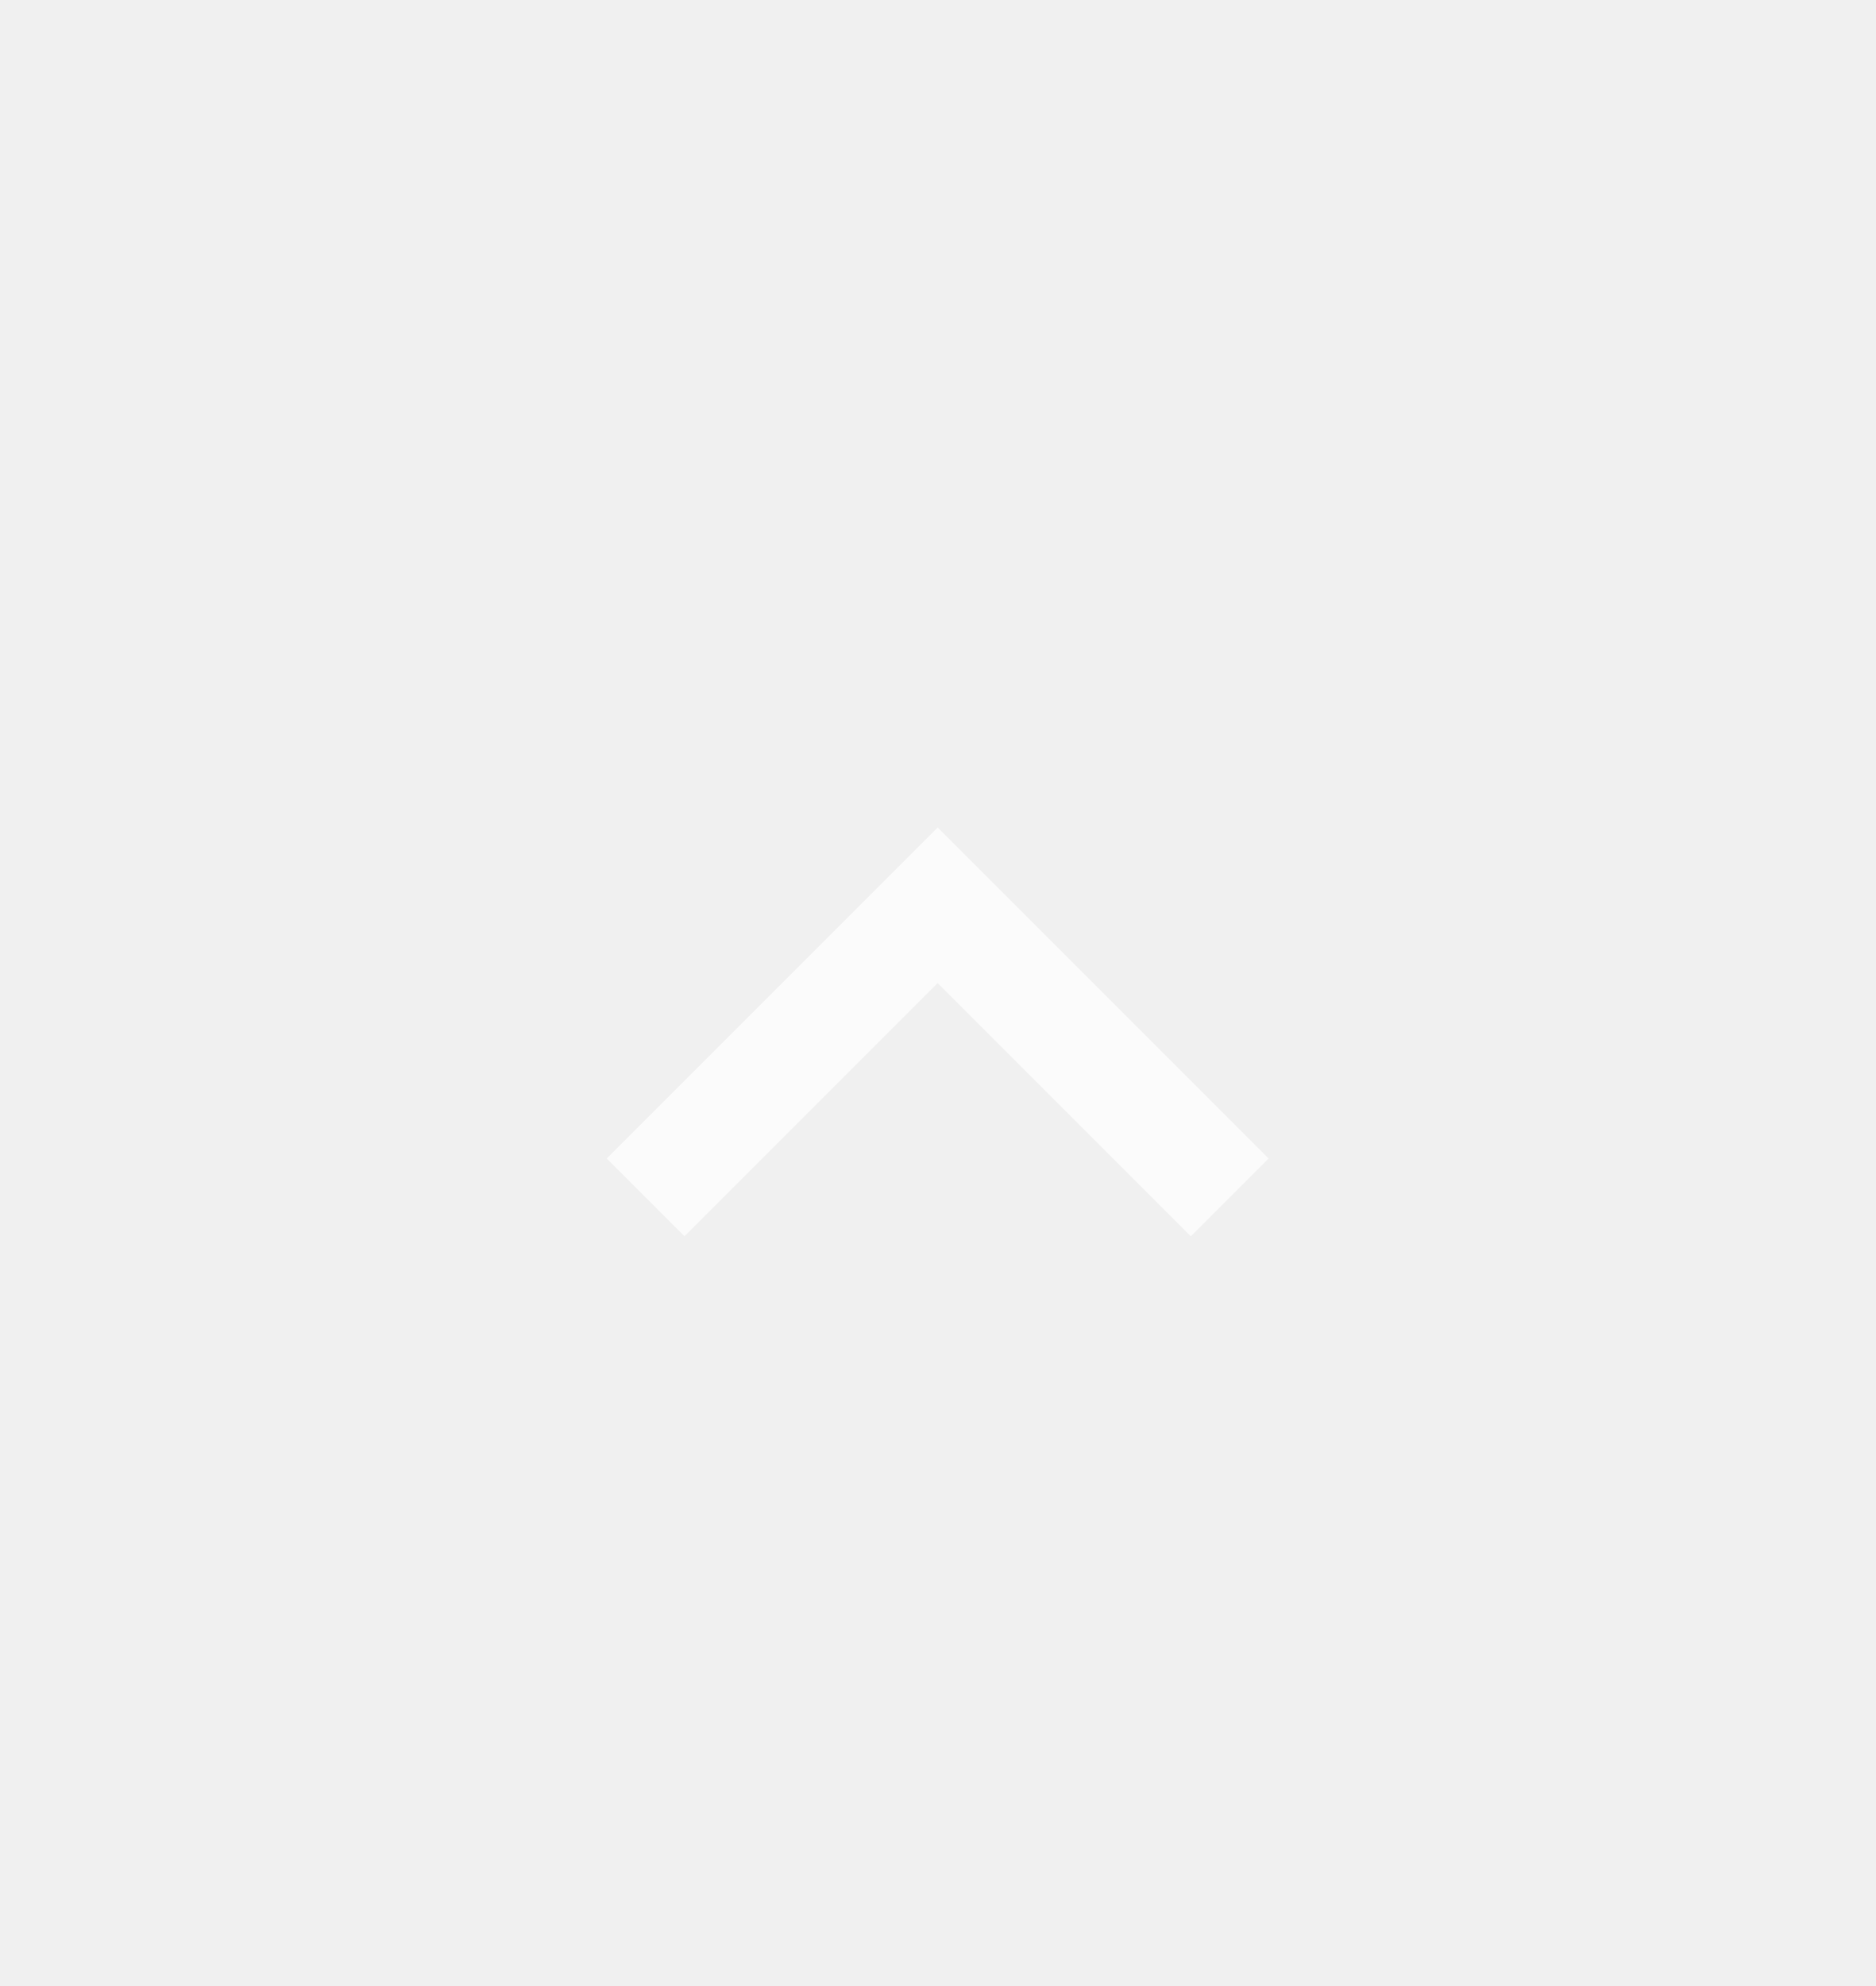
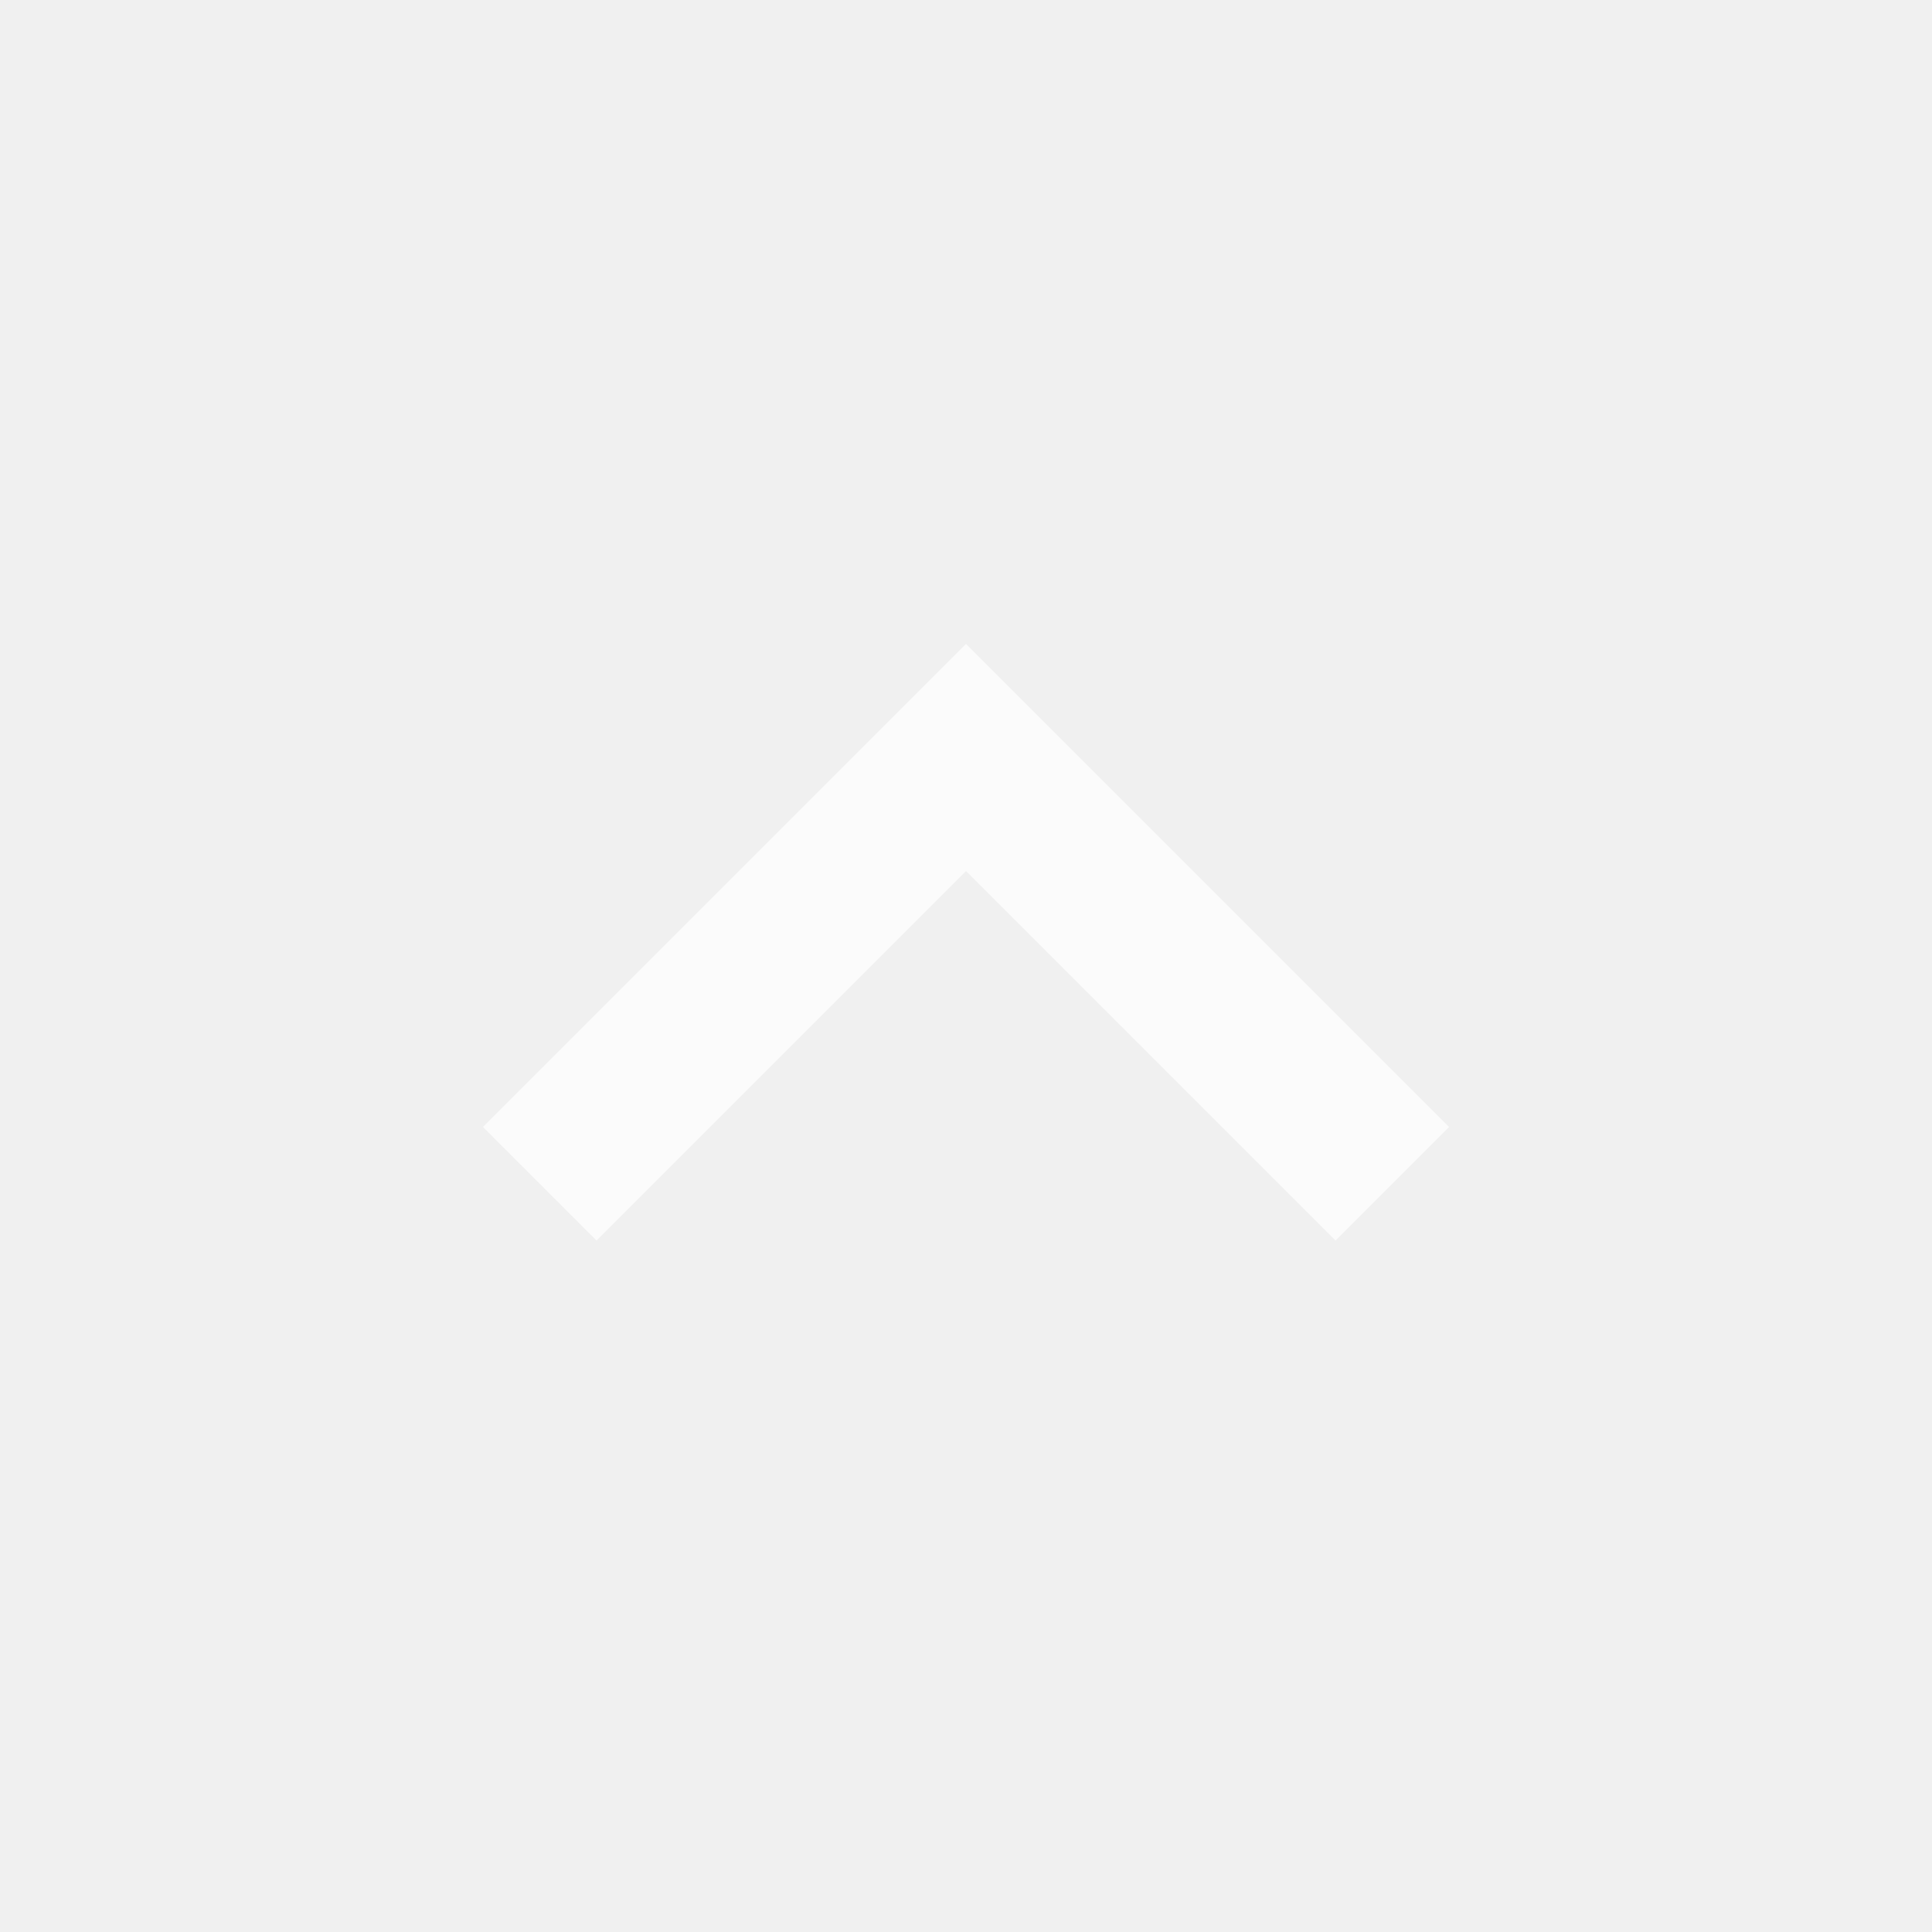
- <svg xmlns="http://www.w3.org/2000/svg" width="34" height="36">
-   <path d="M255 587.362h34v36h-34z" style="fill:none" transform="translate(-255 -587.362)" />
-   <path d="m266 608.362 1.41 1.41 4.59-4.59 4.59 4.59 1.41-1.41-6-6z" style="opacity:.75;fill:#fff" transform="translate(-255 -587.362)" />
+ <svg xmlns="http://www.w3.org/2000/svg" width="24" height="24" viewBox="0 0 24 24">
+   <path d="M260 594.362h24v24h-24z" style="fill:none;stroke-width:.686" transform="translate(-260 -594.362)" />
+   <path d="m266 608.362 1.41 1.41 4.59-4.59 4.59 4.59 1.41-1.41-6-6z" style="opacity:.75;fill:#fff" transform="translate(-260 -594.362)" />
</svg>
